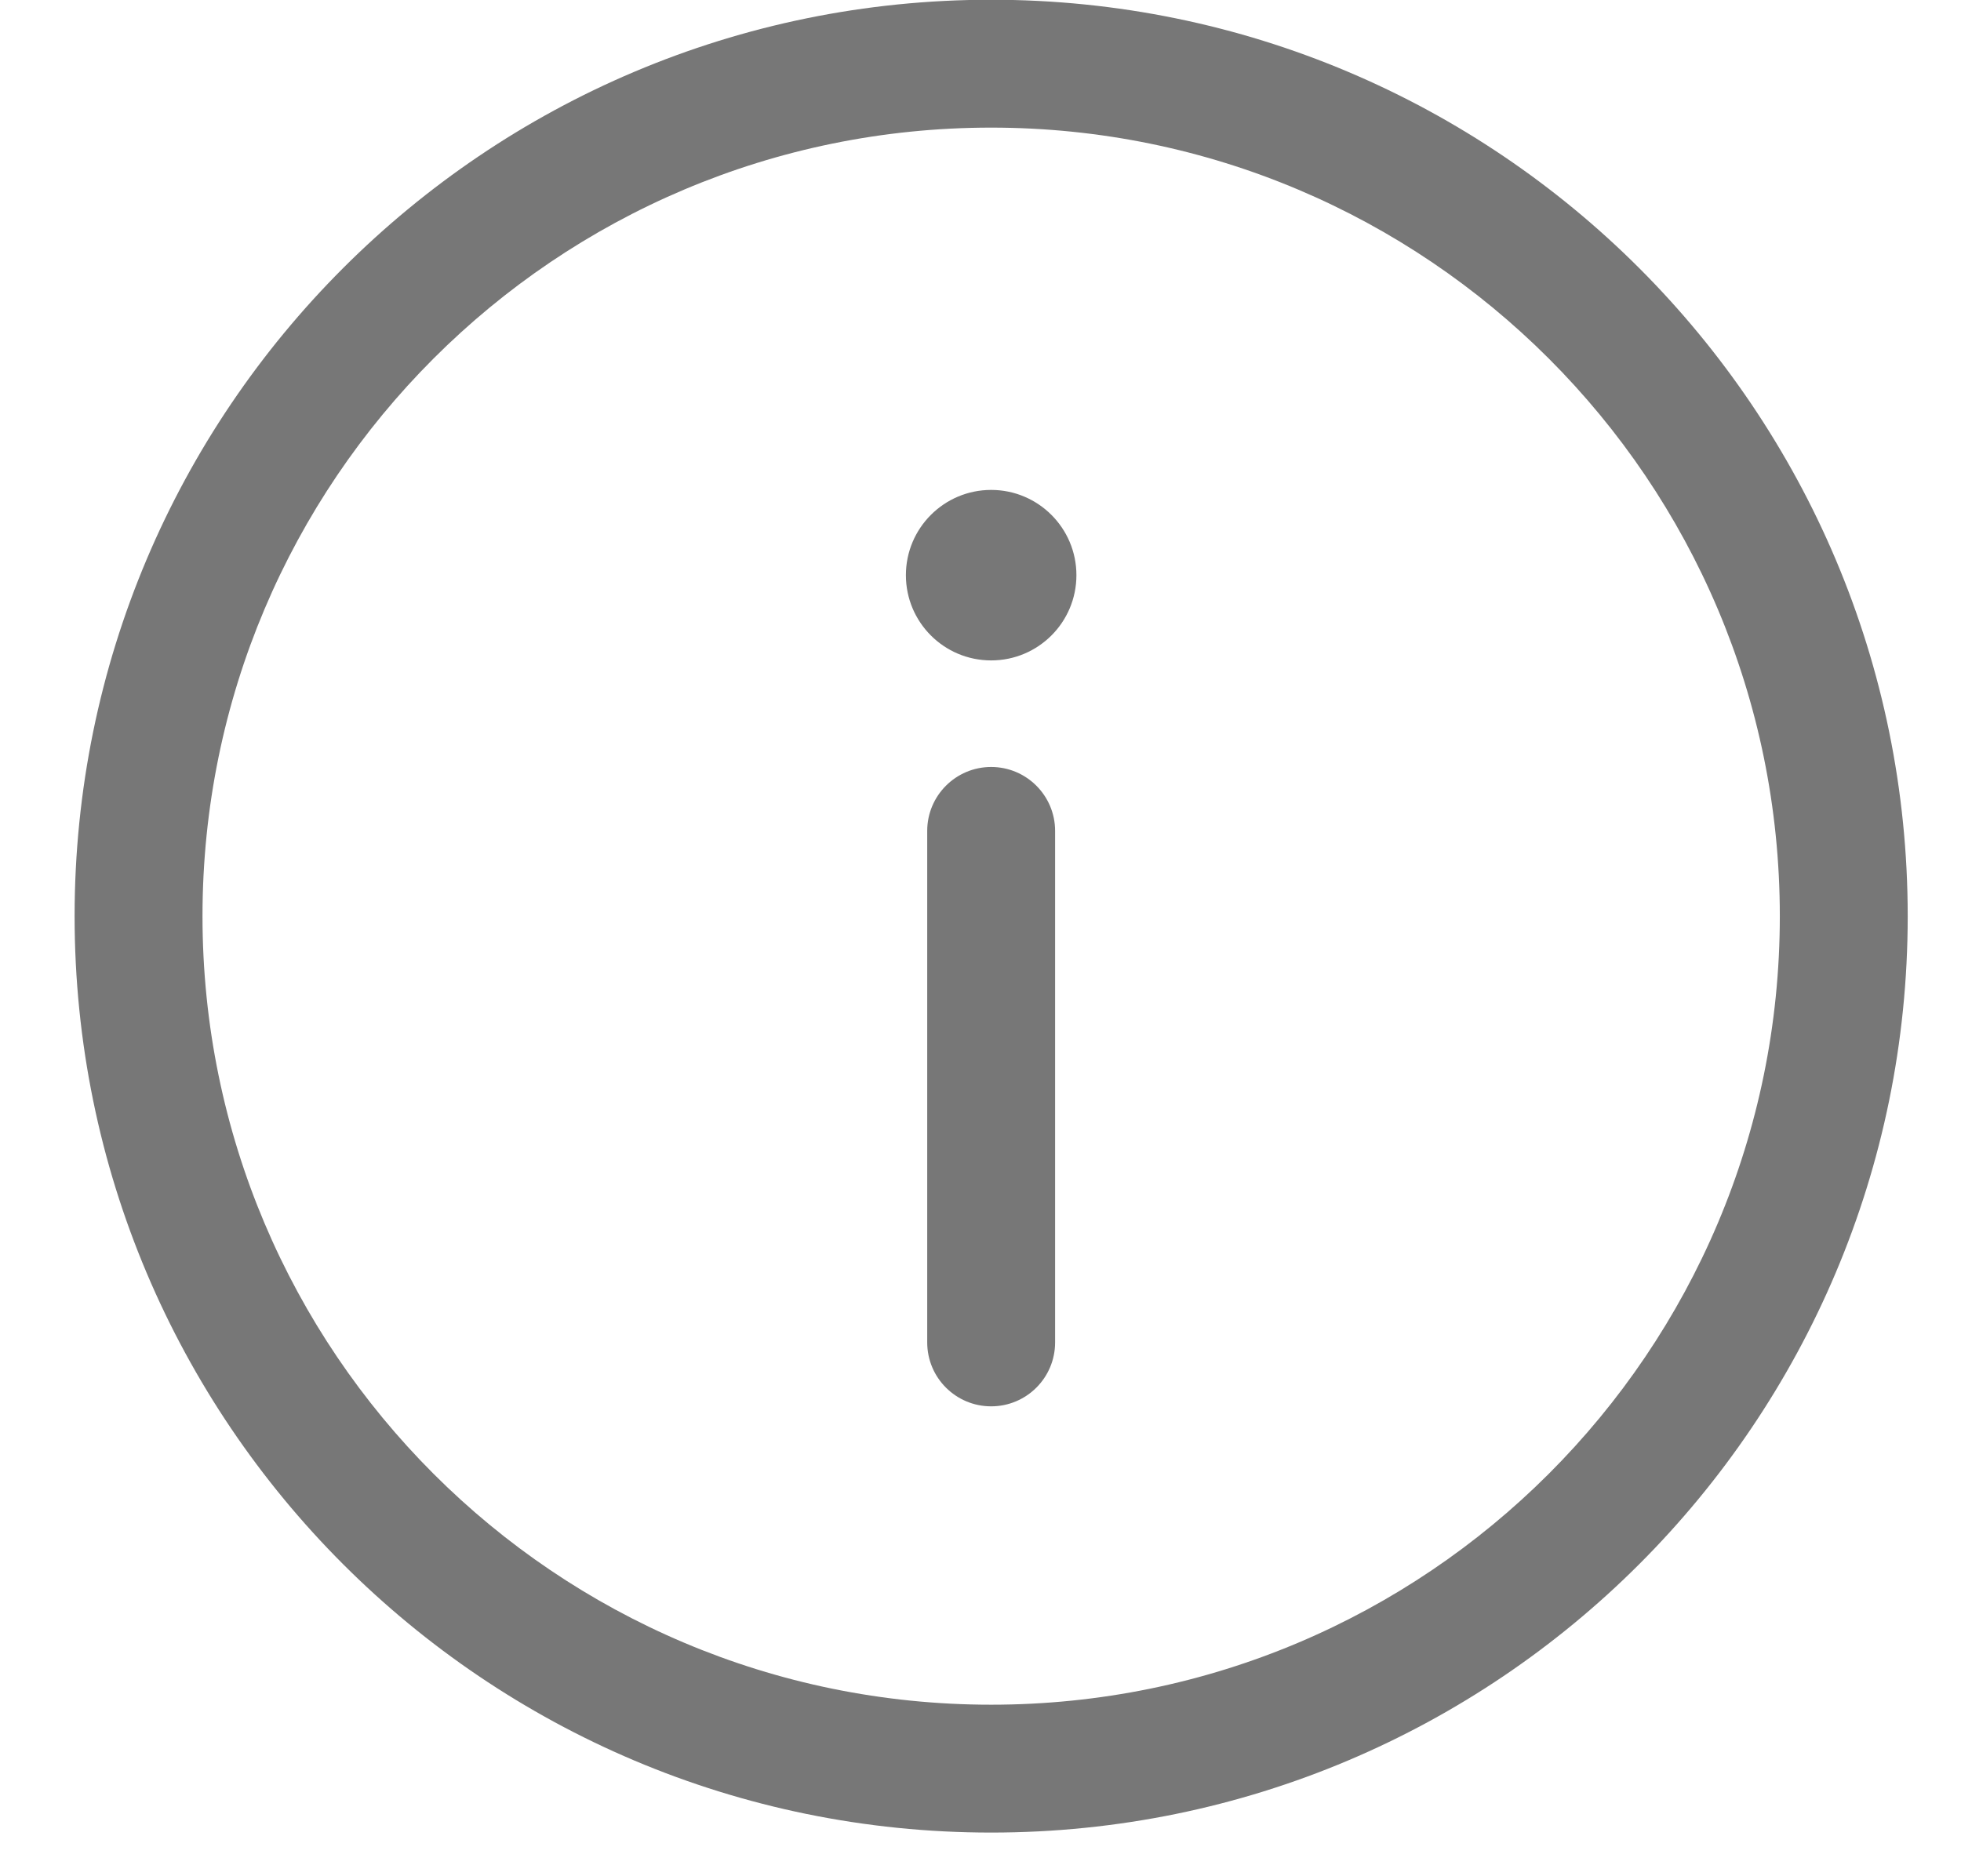
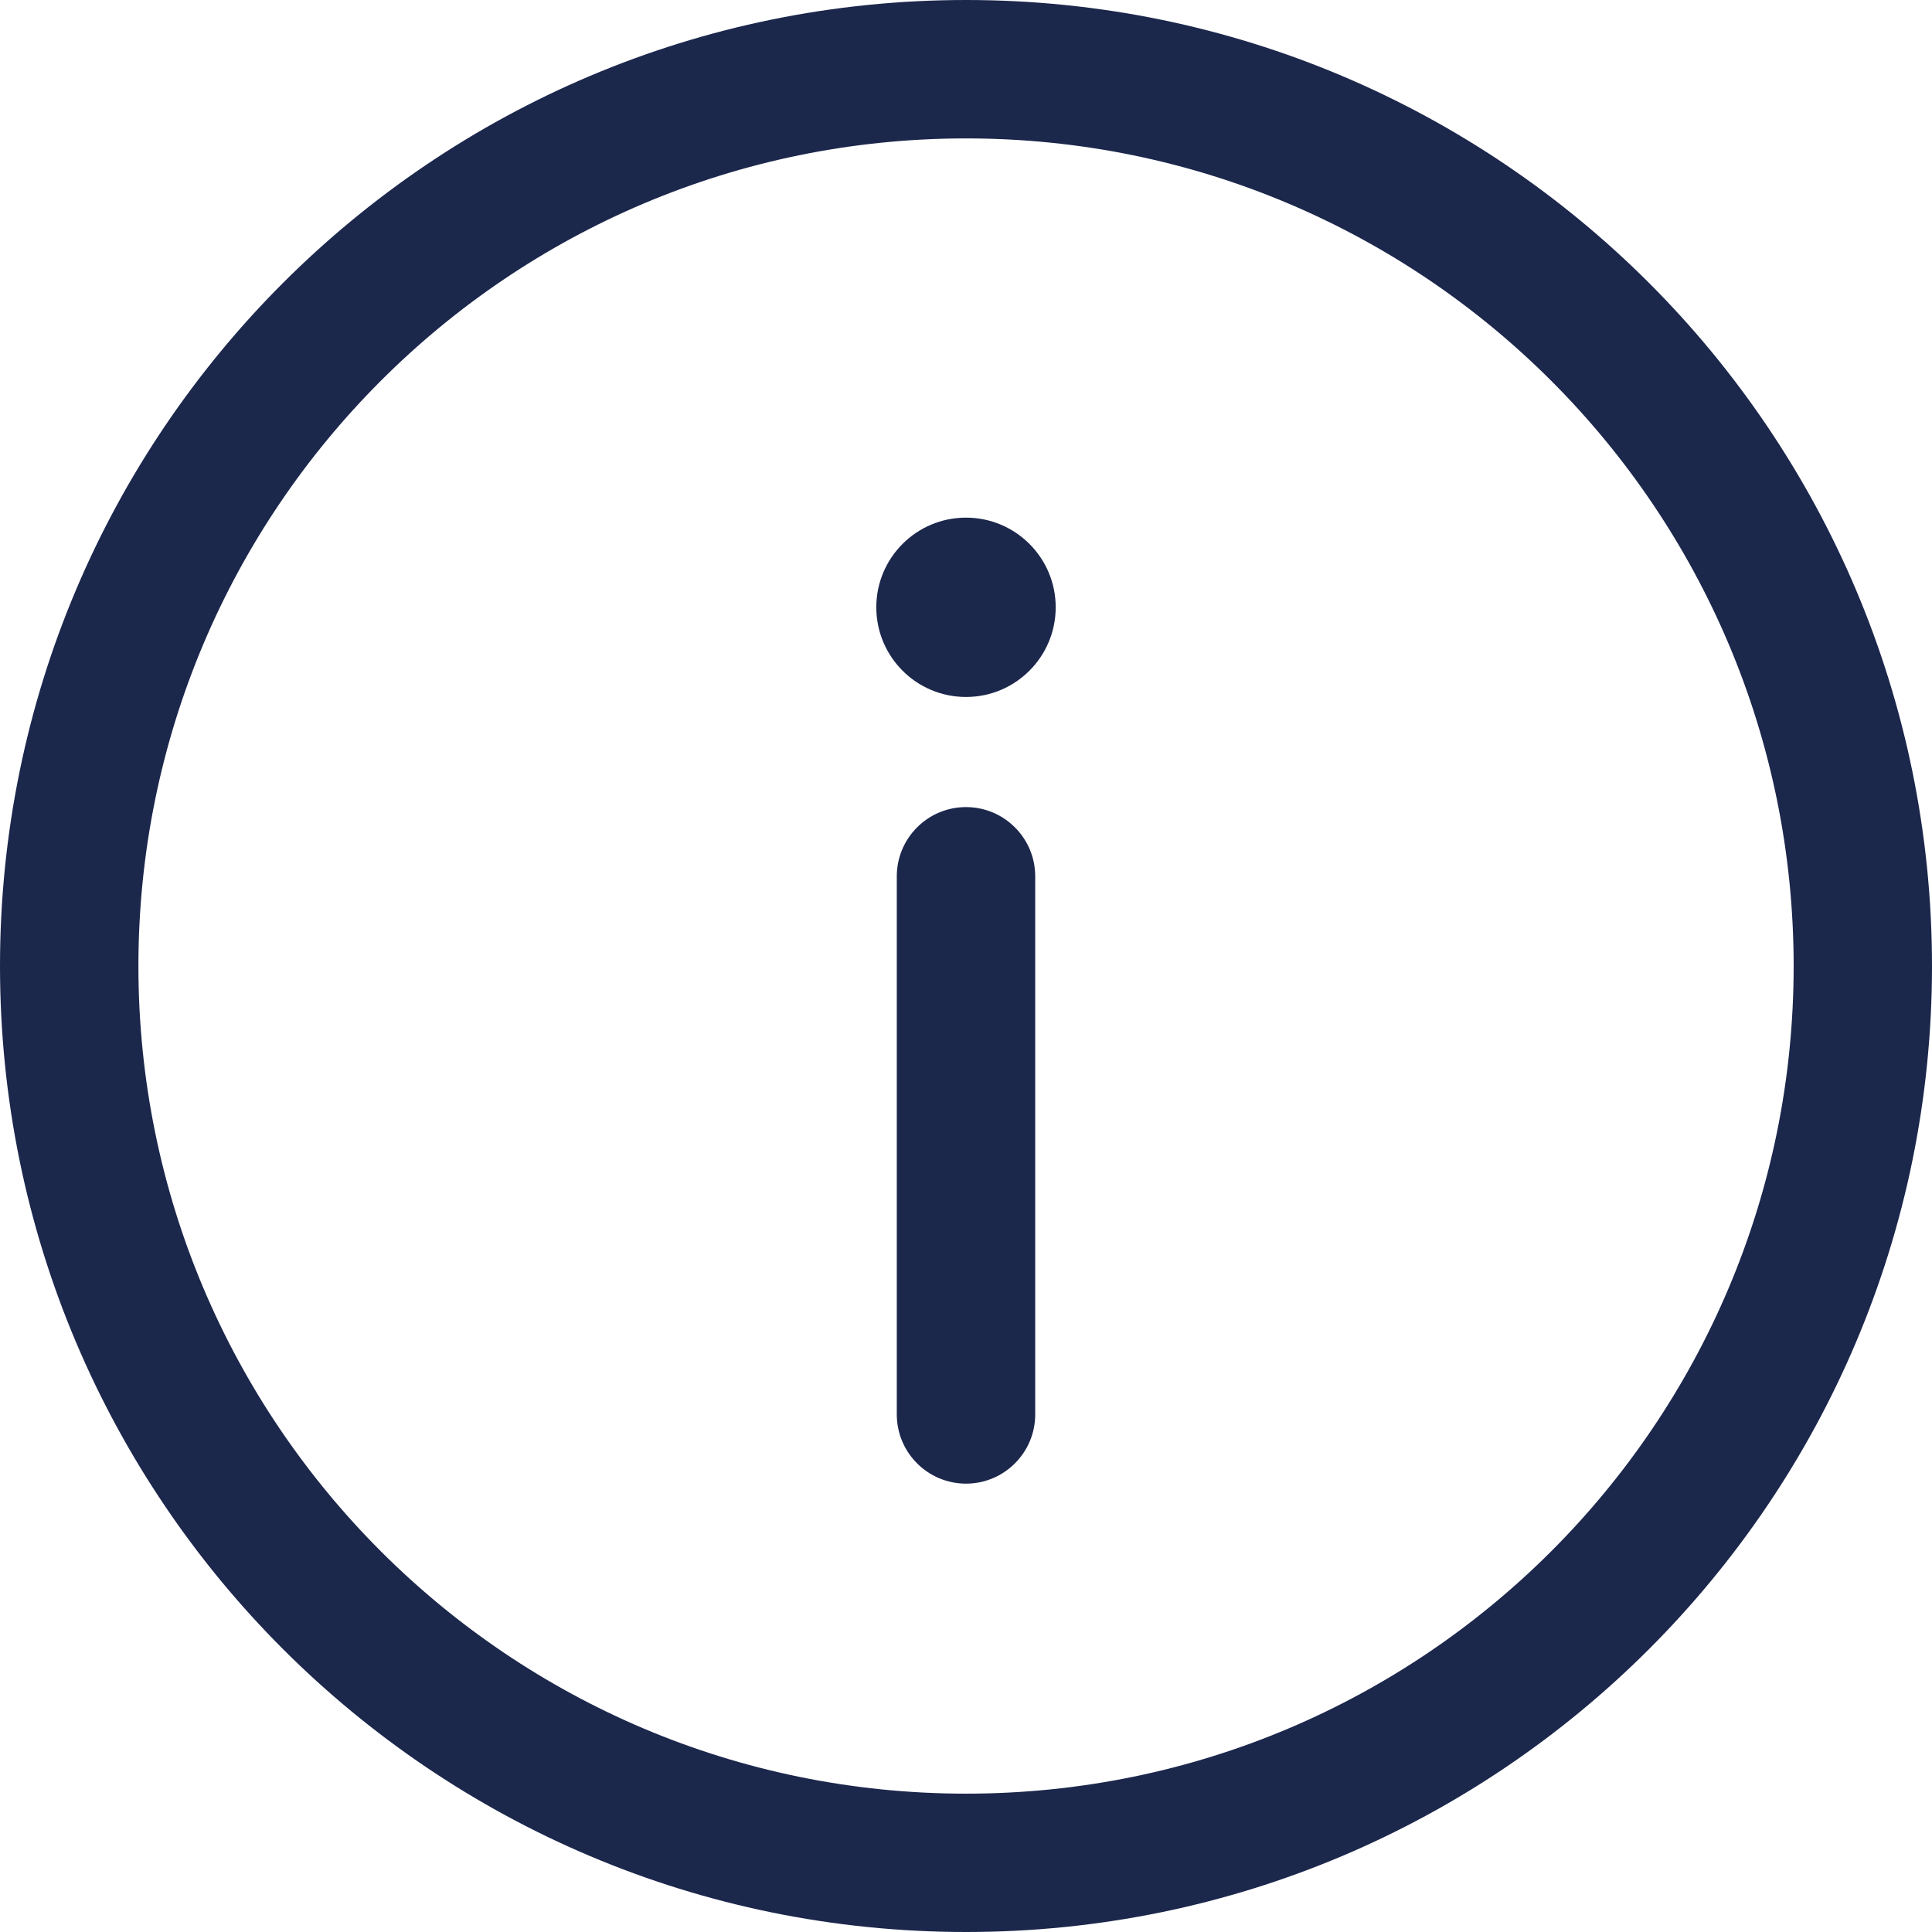
- <svg xmlns="http://www.w3.org/2000/svg" width="23" height="22" viewBox="0 0 23 22" fill="none">
-   <path d="M20.875 10.747C20.875 5.639 16.734 1.497 11.625 1.497C6.516 1.497 2.375 5.639 2.375 10.747C2.375 15.856 6.516 19.997 11.625 19.997C16.734 19.997 20.875 15.856 20.875 10.747ZM22.375 10.747C22.375 16.684 17.562 21.497 11.625 21.497C5.688 21.497 0.875 16.684 0.875 10.747C0.875 4.81 5.688 -0.003 11.625 -0.003C17.562 -0.003 22.375 4.81 22.375 10.747Z" fill="#777777" />
-   <path d="M10.875 15.747V9.747C10.875 9.333 11.211 8.997 11.625 8.997C12.039 8.997 12.375 9.333 12.375 9.747V15.747C12.375 16.162 12.039 16.497 11.625 16.497C11.211 16.497 10.875 16.162 10.875 15.747Z" fill="#777777" />
-   <path d="M11.625 5.747C12.177 5.747 12.625 6.195 12.625 6.747C12.625 7.3 12.177 7.747 11.625 7.747C11.073 7.747 10.625 7.3 10.625 6.747C10.625 6.195 11.073 5.747 11.625 5.747Z" fill="#777777" />
+ <svg xmlns="http://www.w3.org/2000/svg" width="28" height="28" viewBox="0 0 28 28" fill="none">
+   <path d="M25.995 14.001C25.995 7.376 20.625 2.006 14.001 2.006C7.376 2.006 2.006 7.376 2.006 14.001C2.006 20.625 7.376 25.995 14.001 25.995C20.625 25.995 25.995 20.625 25.995 14.001ZM28 14.001C28 21.732 21.732 28 14.001 28C6.269 28 0 21.732 0 14.001C0 6.269 6.269 0 14.001 0C21.732 0 28 6.269 28 14.001Z" fill="#1C274C" />
+   <path d="M12.997 20.499V12.7C12.997 12.147 13.446 11.697 14 11.697C14.554 11.697 15.003 12.147 15.003 12.7V20.499C15.003 21.052 14.554 21.502 14 21.502C13.446 21.502 12.997 21.052 12.997 20.499Z" fill="#1C274C" />
+   <path d="M14 7.502C14.718 7.502 15.3 8.084 15.3 8.801C15.3 9.519 14.718 10.101 14 10.101C13.282 10.101 12.7 9.519 12.7 8.801C12.7 8.084 13.282 7.502 14 7.502Z" fill="#1C274C" />
</svg>
